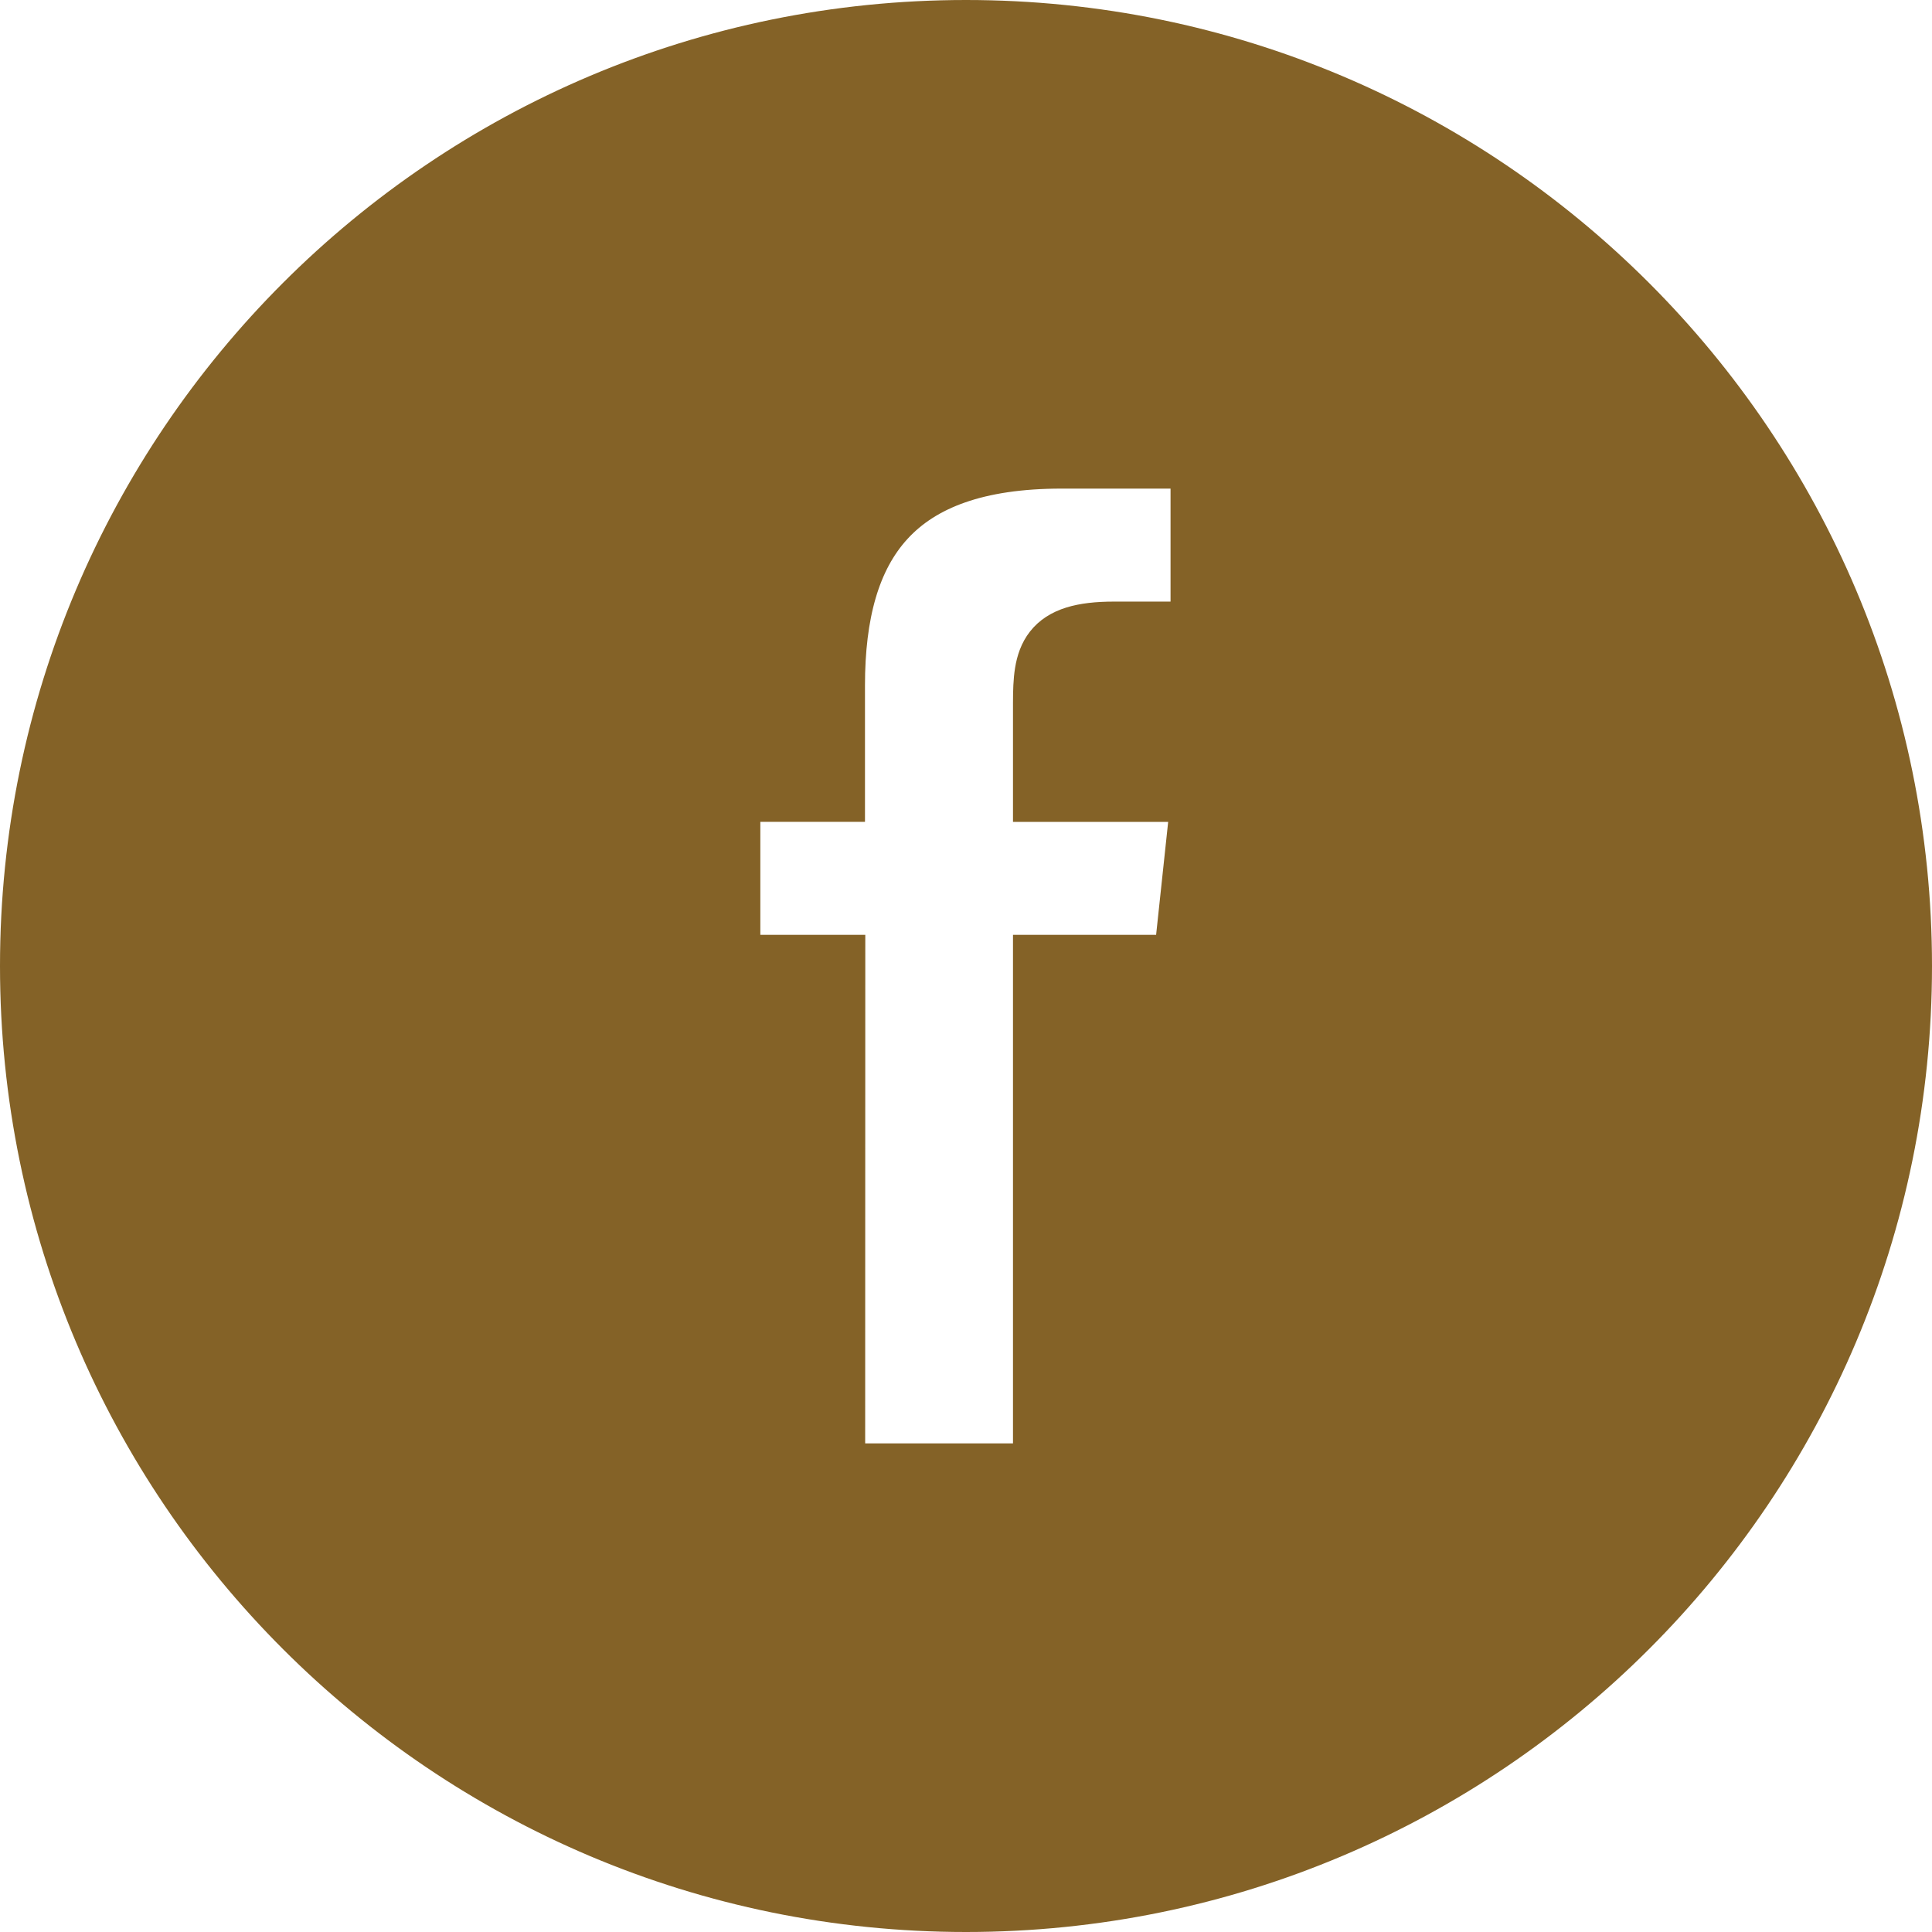
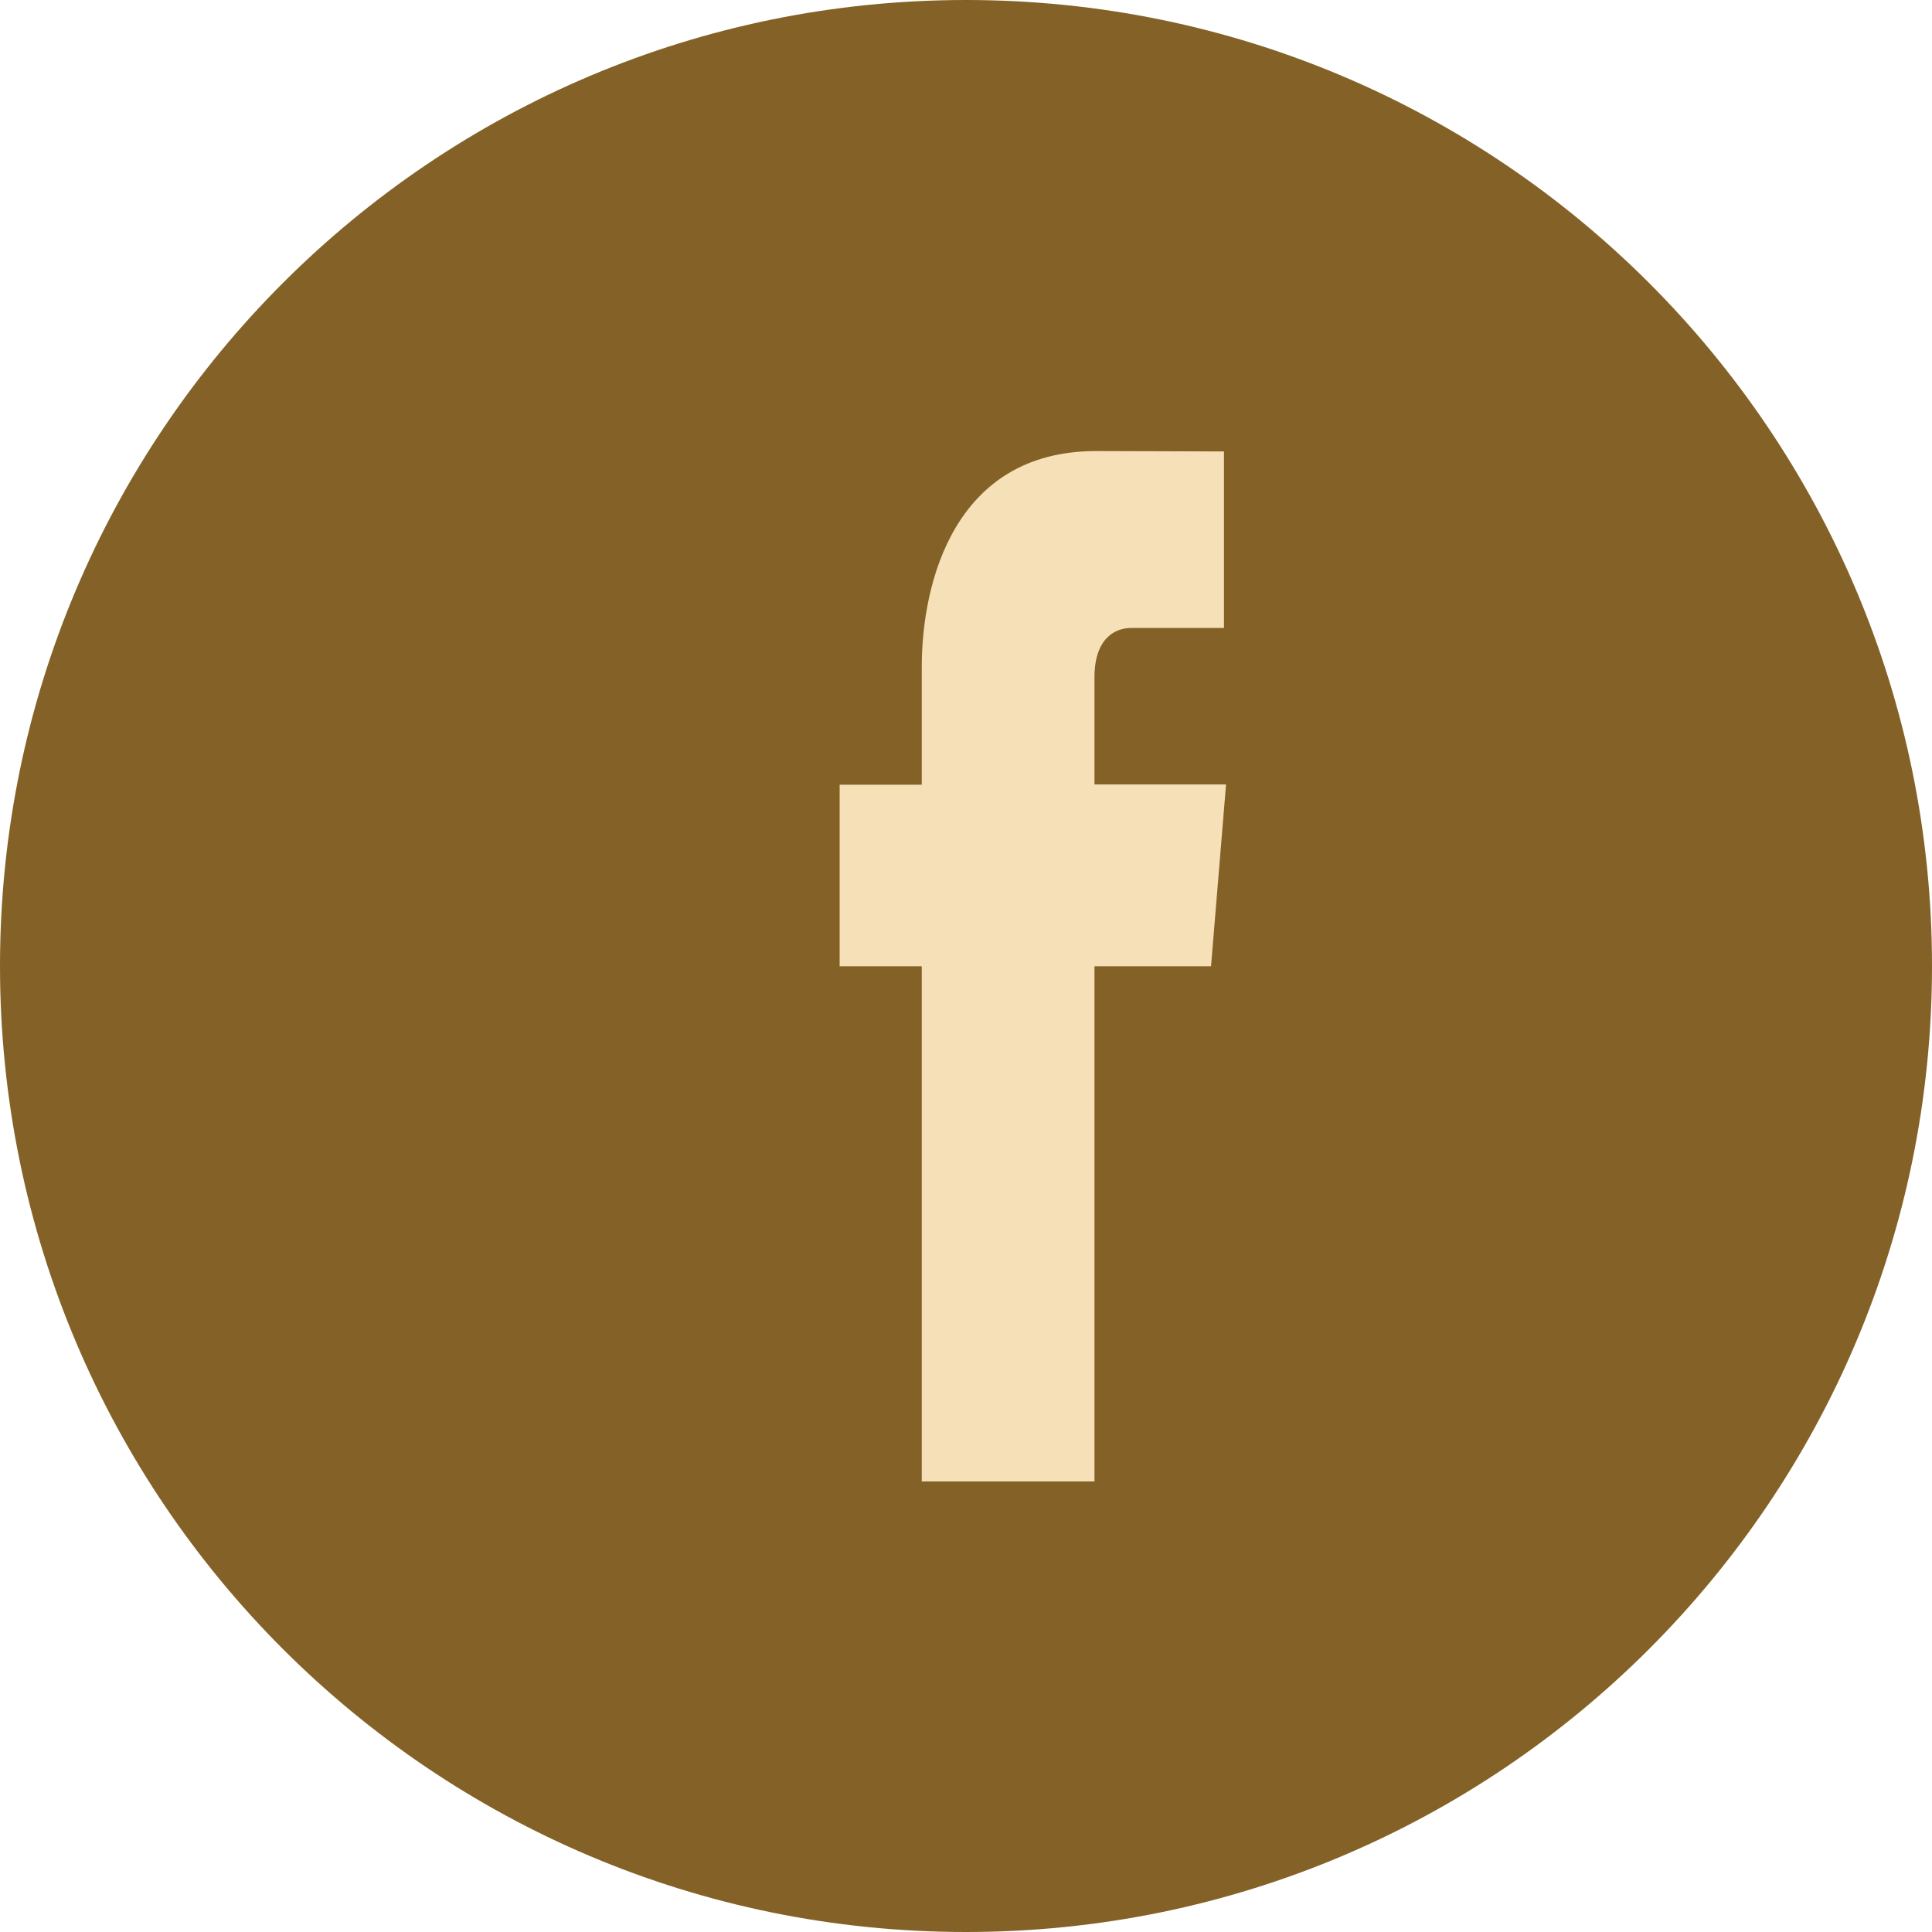
- <svg xmlns="http://www.w3.org/2000/svg" width="31" height="31" viewBox="0 0 31 31">
-   <defs>
-     <style>.a{fill:#846227;stroke:#846227;fill-rule:evenodd;}</style>
-   </defs>
-   <path class="a" d="M16.882,27.16h3.372V19H22.5l.3-2.812H20.254l0-1.408c0-.733.07-1.127,1.122-1.127h1.406V10.84h-2.25c-2.7,0-3.653,1.365-3.653,3.658v1.689H15.2V19h1.684ZM19,34A15,15,0,1,1,34,19,15,15,0,0,1,19,34Z" transform="translate(-3.5 -3.5)" />
+ <svg xmlns="http://www.w3.org/2000/svg" width="30" height="30" viewBox="0 0 30 30">
+   <g id="Group_112" data-name="Group 112" transform="translate(0.211)">
+     <circle id="Ellipse_30" data-name="Ellipse 30" cx="15" cy="15" r="15" transform="translate(-0.211)" fill="#846227" />
+     <path id="facebook" d="M23.982,11.277H21.939V9.616c0-.624.334-.769.569-.769h1.442V6.106L21.963,6.1c-2.2,0-2.706,2.045-2.706,3.353v1.828H17.982V14.1h1.275V22.1h2.682V14.1h1.81Z" transform="translate(-5.155 0.904)" fill="#f5e0b7" />
+   </g>
</svg>
